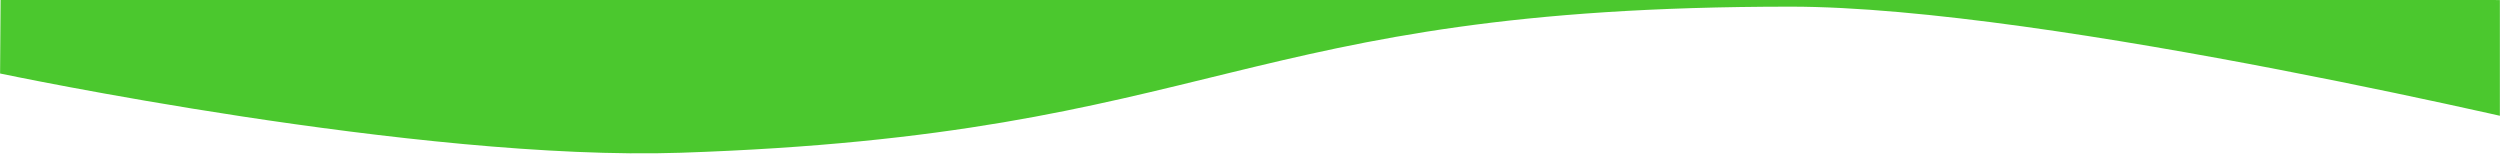
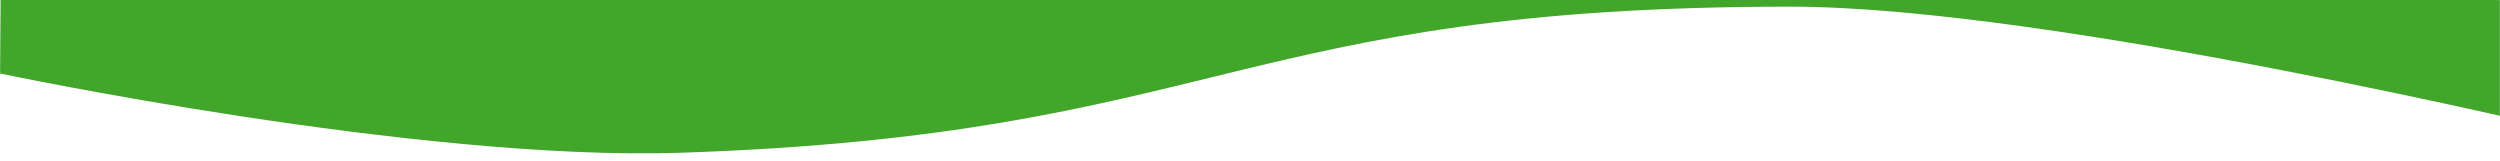
<svg xmlns="http://www.w3.org/2000/svg" id="spline" version="1.1" viewBox="0 0 1448.5 92.877">
  <defs>
    <clipPath id="rect">
      <rect x="22" y="-64" width="1440" height="5471" clip-rule="evenodd" />
    </clipPath>
  </defs>
  <g transform="matrix(1.0175 0 0 1.0431 -39.159 -427.19)" clip-path="url(#rect)">
-     <path d="m1103.5 405.69 375.32 4.074 25.672 73.626s-298.52-70.153-446.39-70.153c-316.5 0-325 71.148-632 81.148-149.58 4.872-387.57-44.027-387.57-44.027l0.312-43.048z" fill="#4bc82e" />
+     <path d="m1103.5 405.69 375.32 4.074 25.672 73.626s-298.52-70.153-446.39-70.153c-316.5 0-325 71.148-632 81.148-149.58 4.872-387.57-44.027-387.57-44.027l0.312-43.048z" fill="#41a62a" />
  </g>
</svg>
